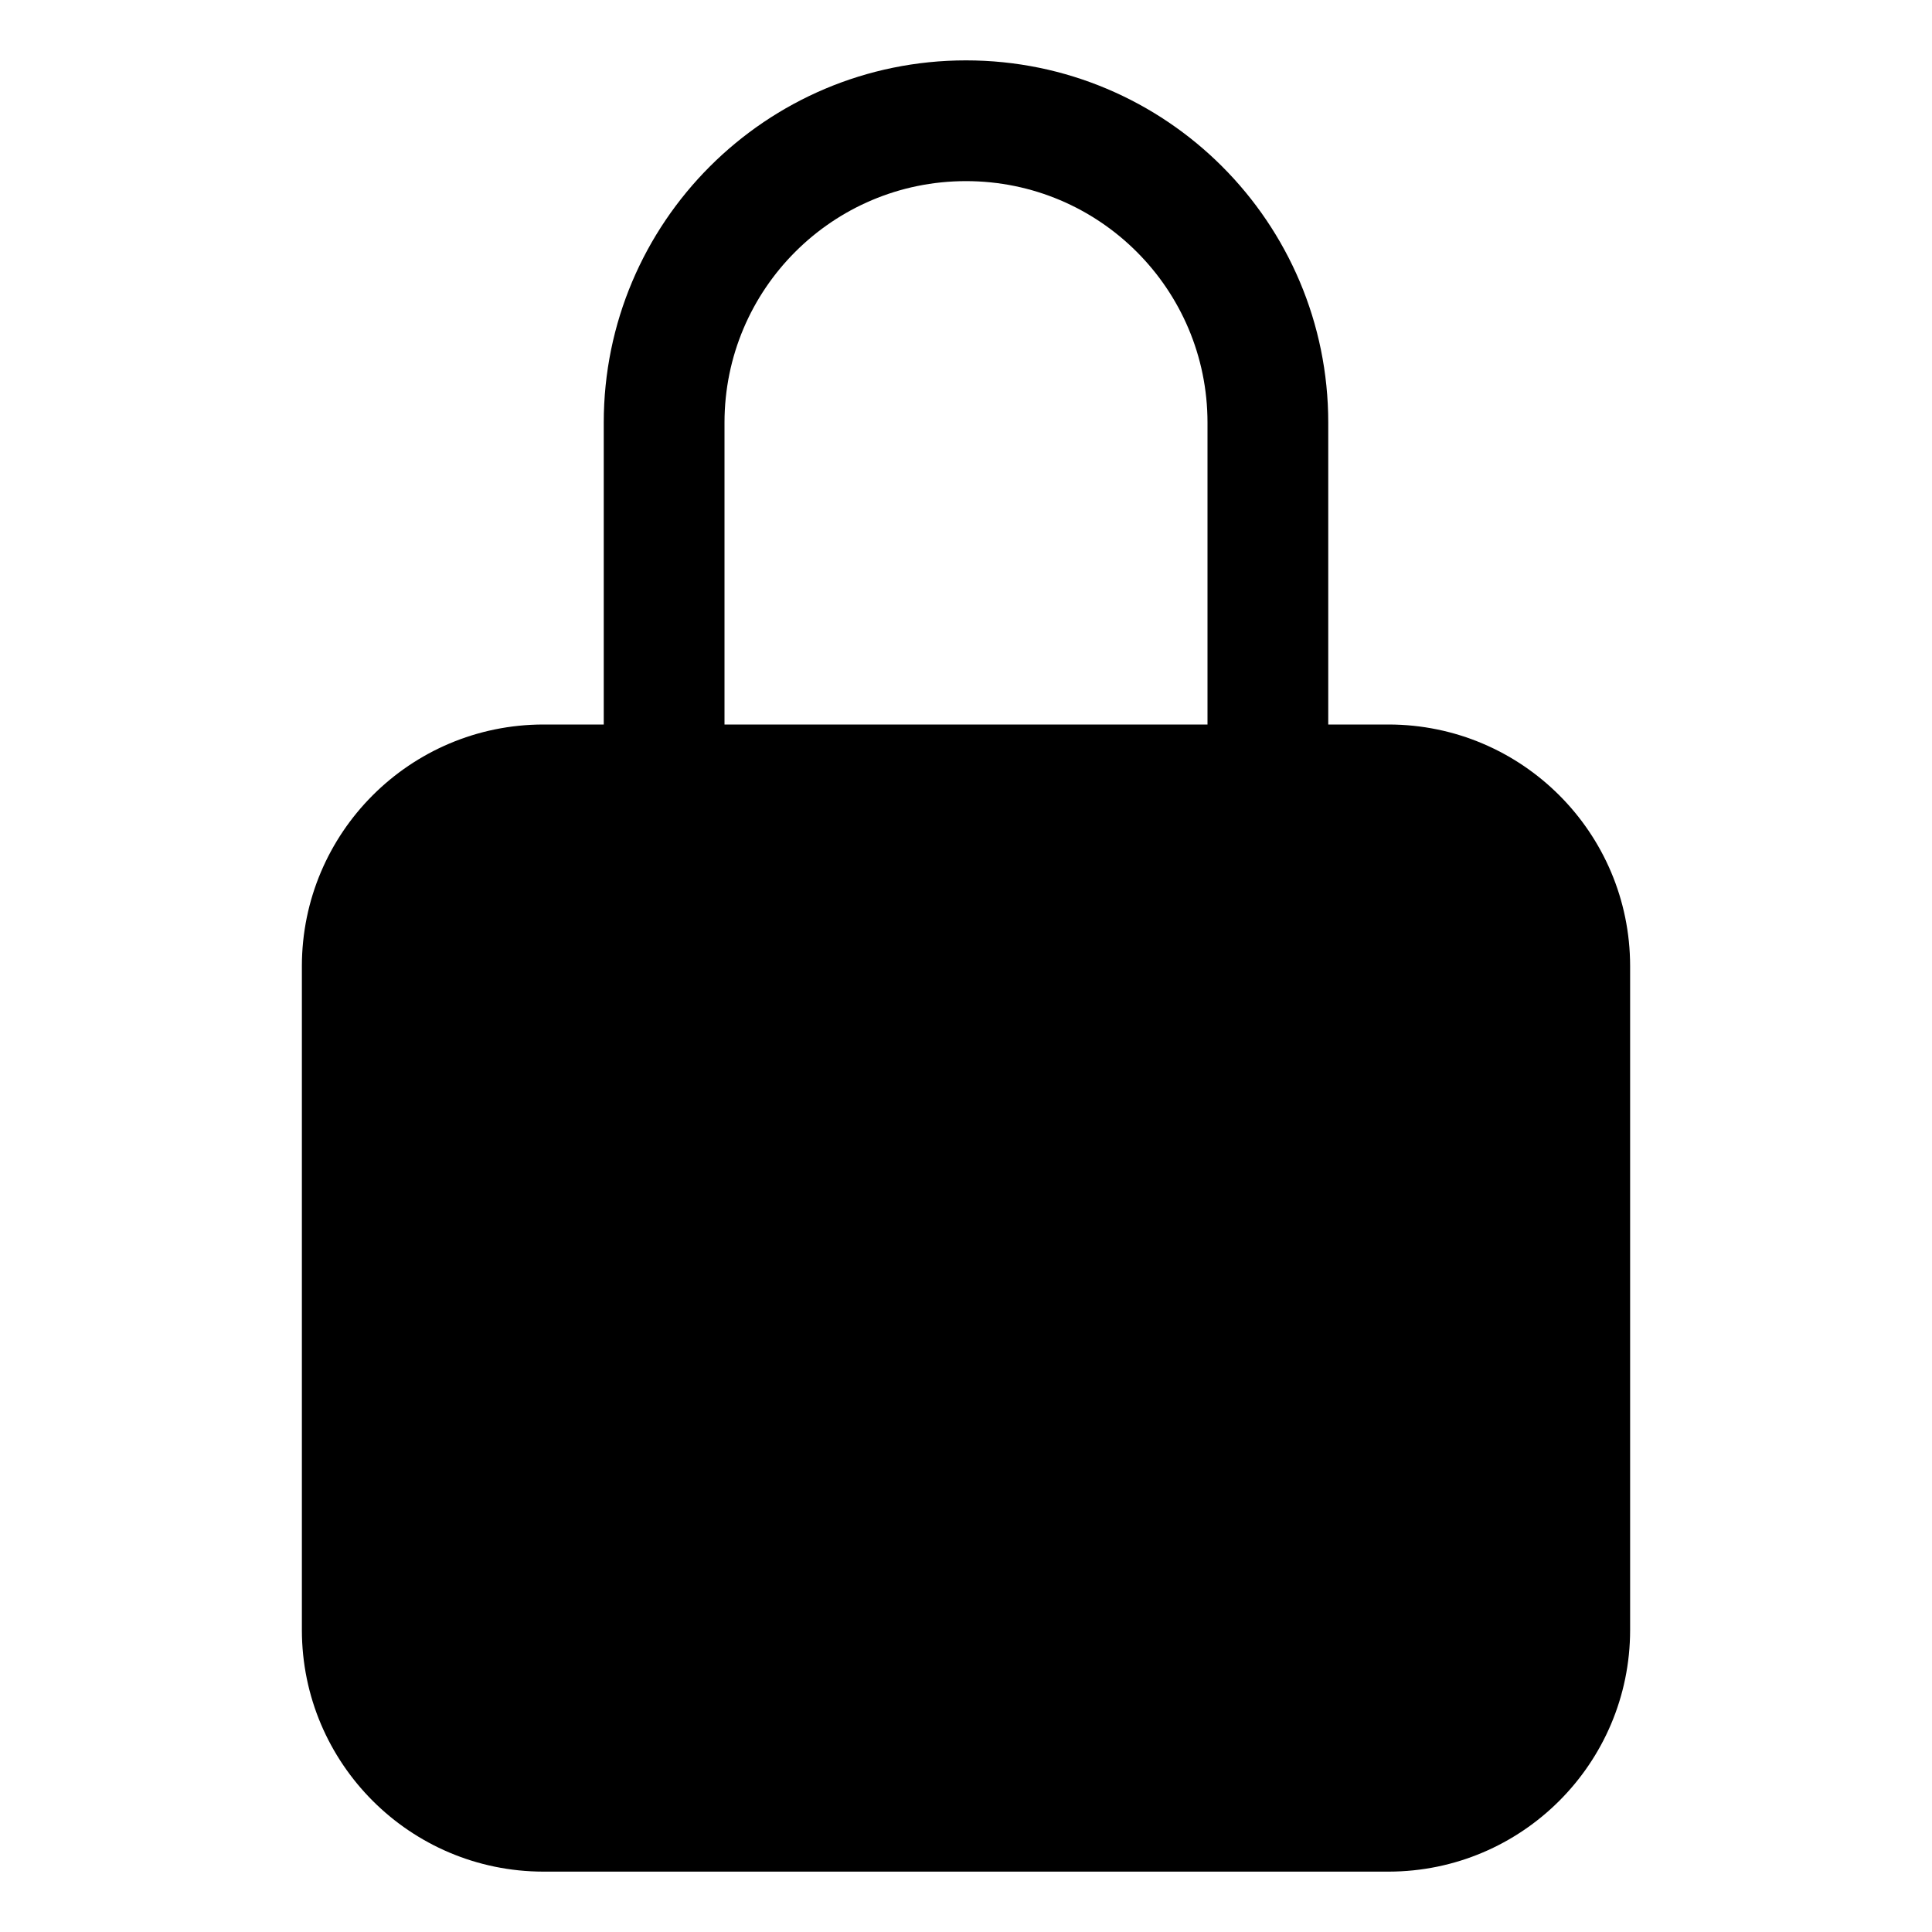
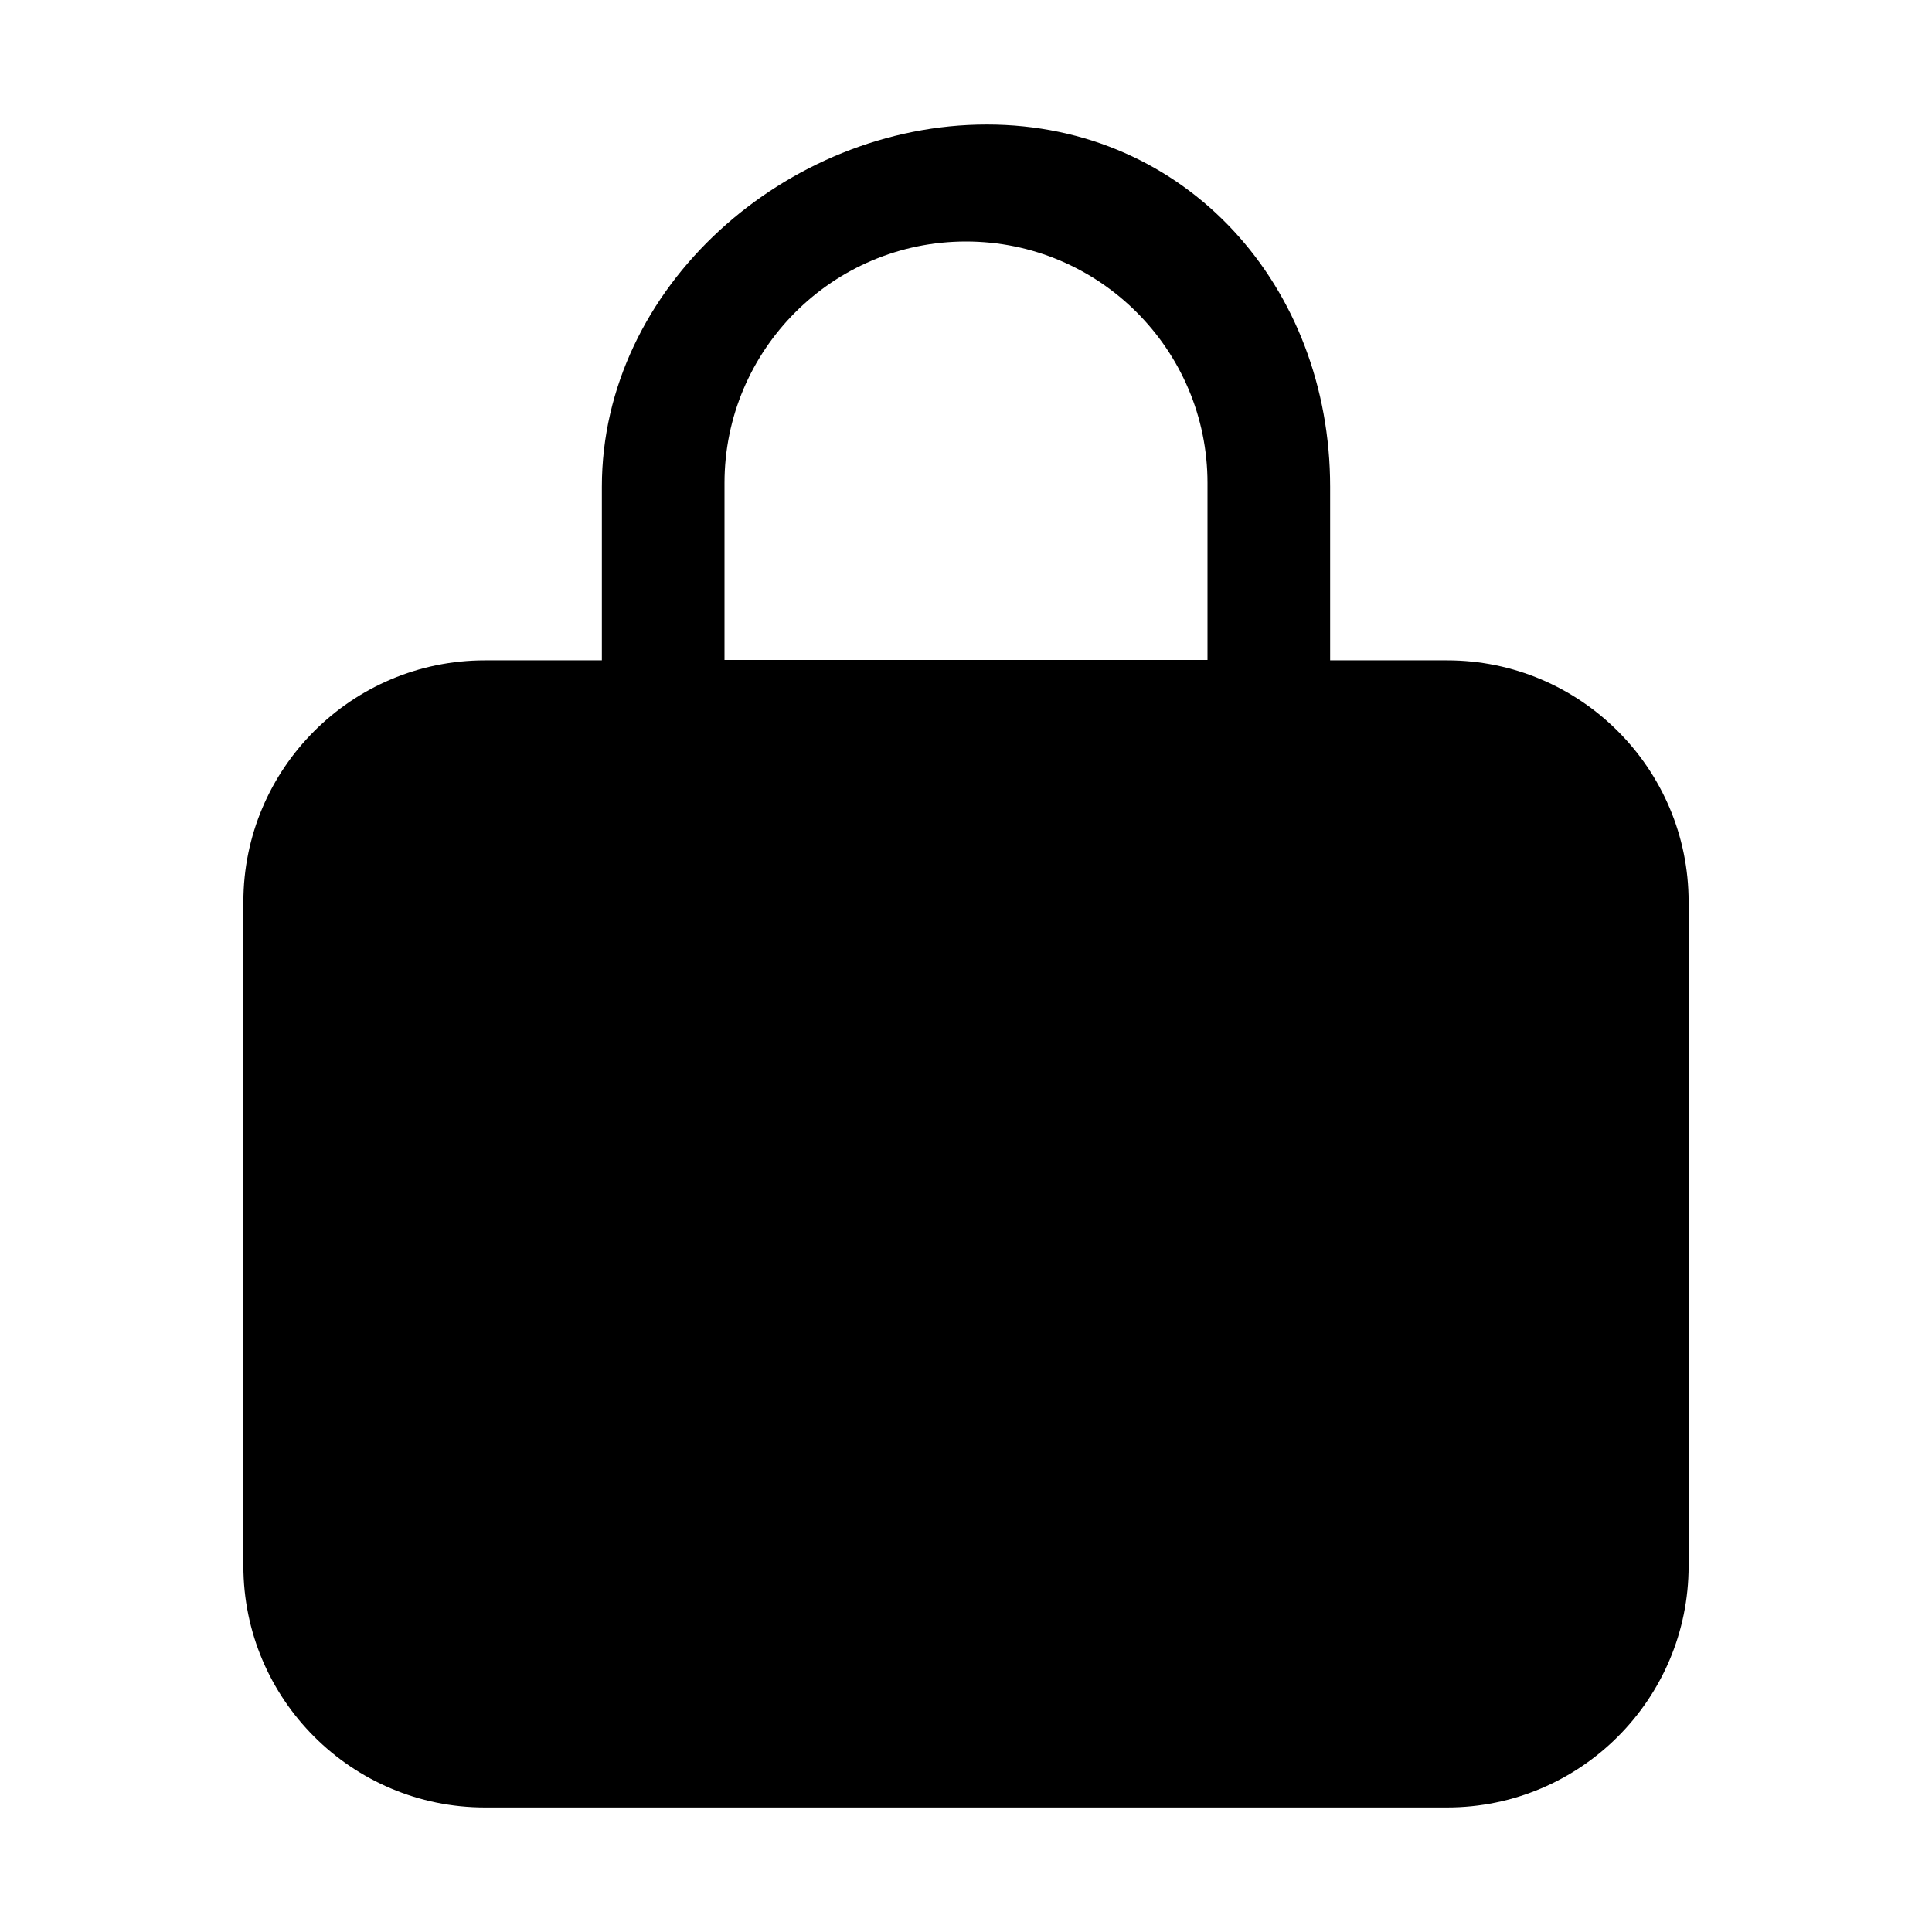
- <svg xmlns="http://www.w3.org/2000/svg" width="512" height="512" viewBox="0 0 512 512">
-   <path d="M368,192H352V112a96,96,0,1,0-192,0v80H144a64.07,64.07,0,0,0-64,64V432a64.07,64.07,0,0,0,64,64H368a64.07,64.07,0,0,0,64-64V256A64.07,64.07,0,0,0,368,192Zm-48,0H192V112a64,64,0,1,1,128,0Z" />
+ <svg xmlns="http://www.w3.org/2000/svg" version="1.1" id="图层_1" x="0px" y="0px" viewBox="0 0 512 512" style="enable-background:new 0 0 512 512;" xml:space="preserve">
+   <path d="M383.5,175h-31v-46c0-53-38-96-91-96s-102,43-102,96v46h-31c-35.3,0-64,28.7-64,64v176c0,35.3,28.7,64,64,64h255  c35.3,0,64-28.7,64-64V239C447.5,203.7,418.8,175,383.5,175z M320,174.9H192l0-46.9c0-35.3,28.7-64,64-64c35.3,0,64,28.7,64,64  L320,174.9z" />
</svg>
